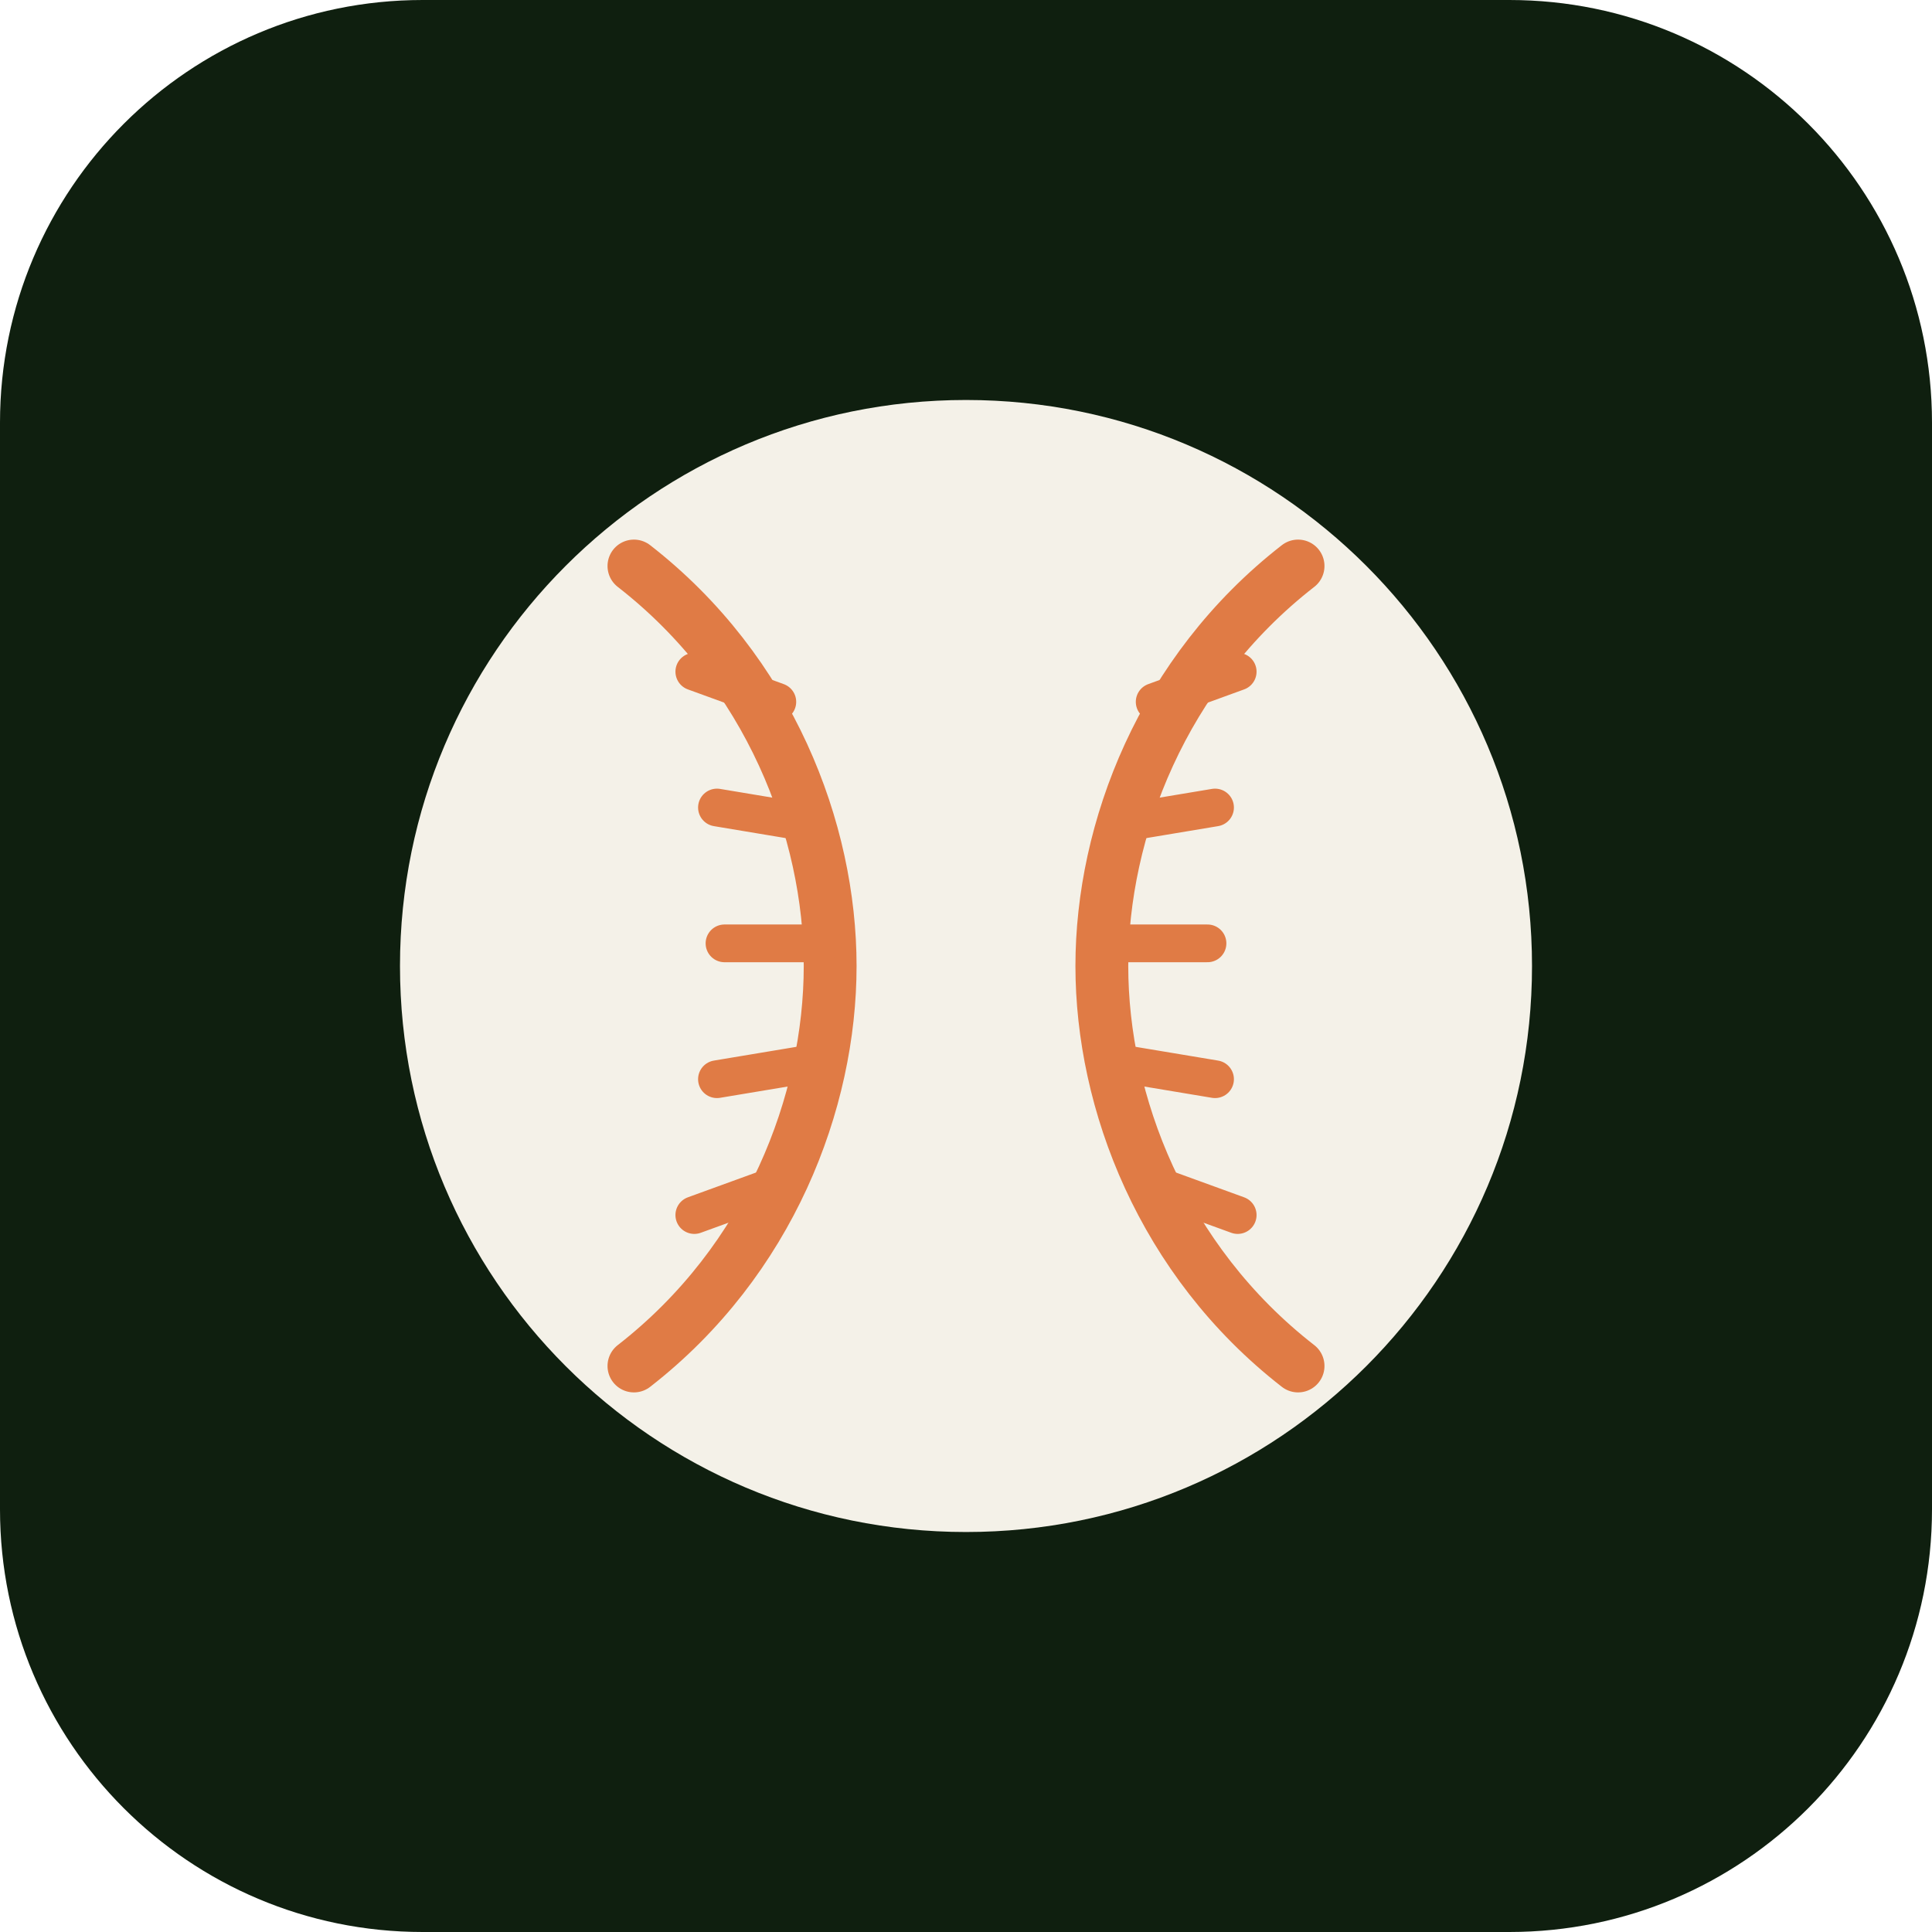
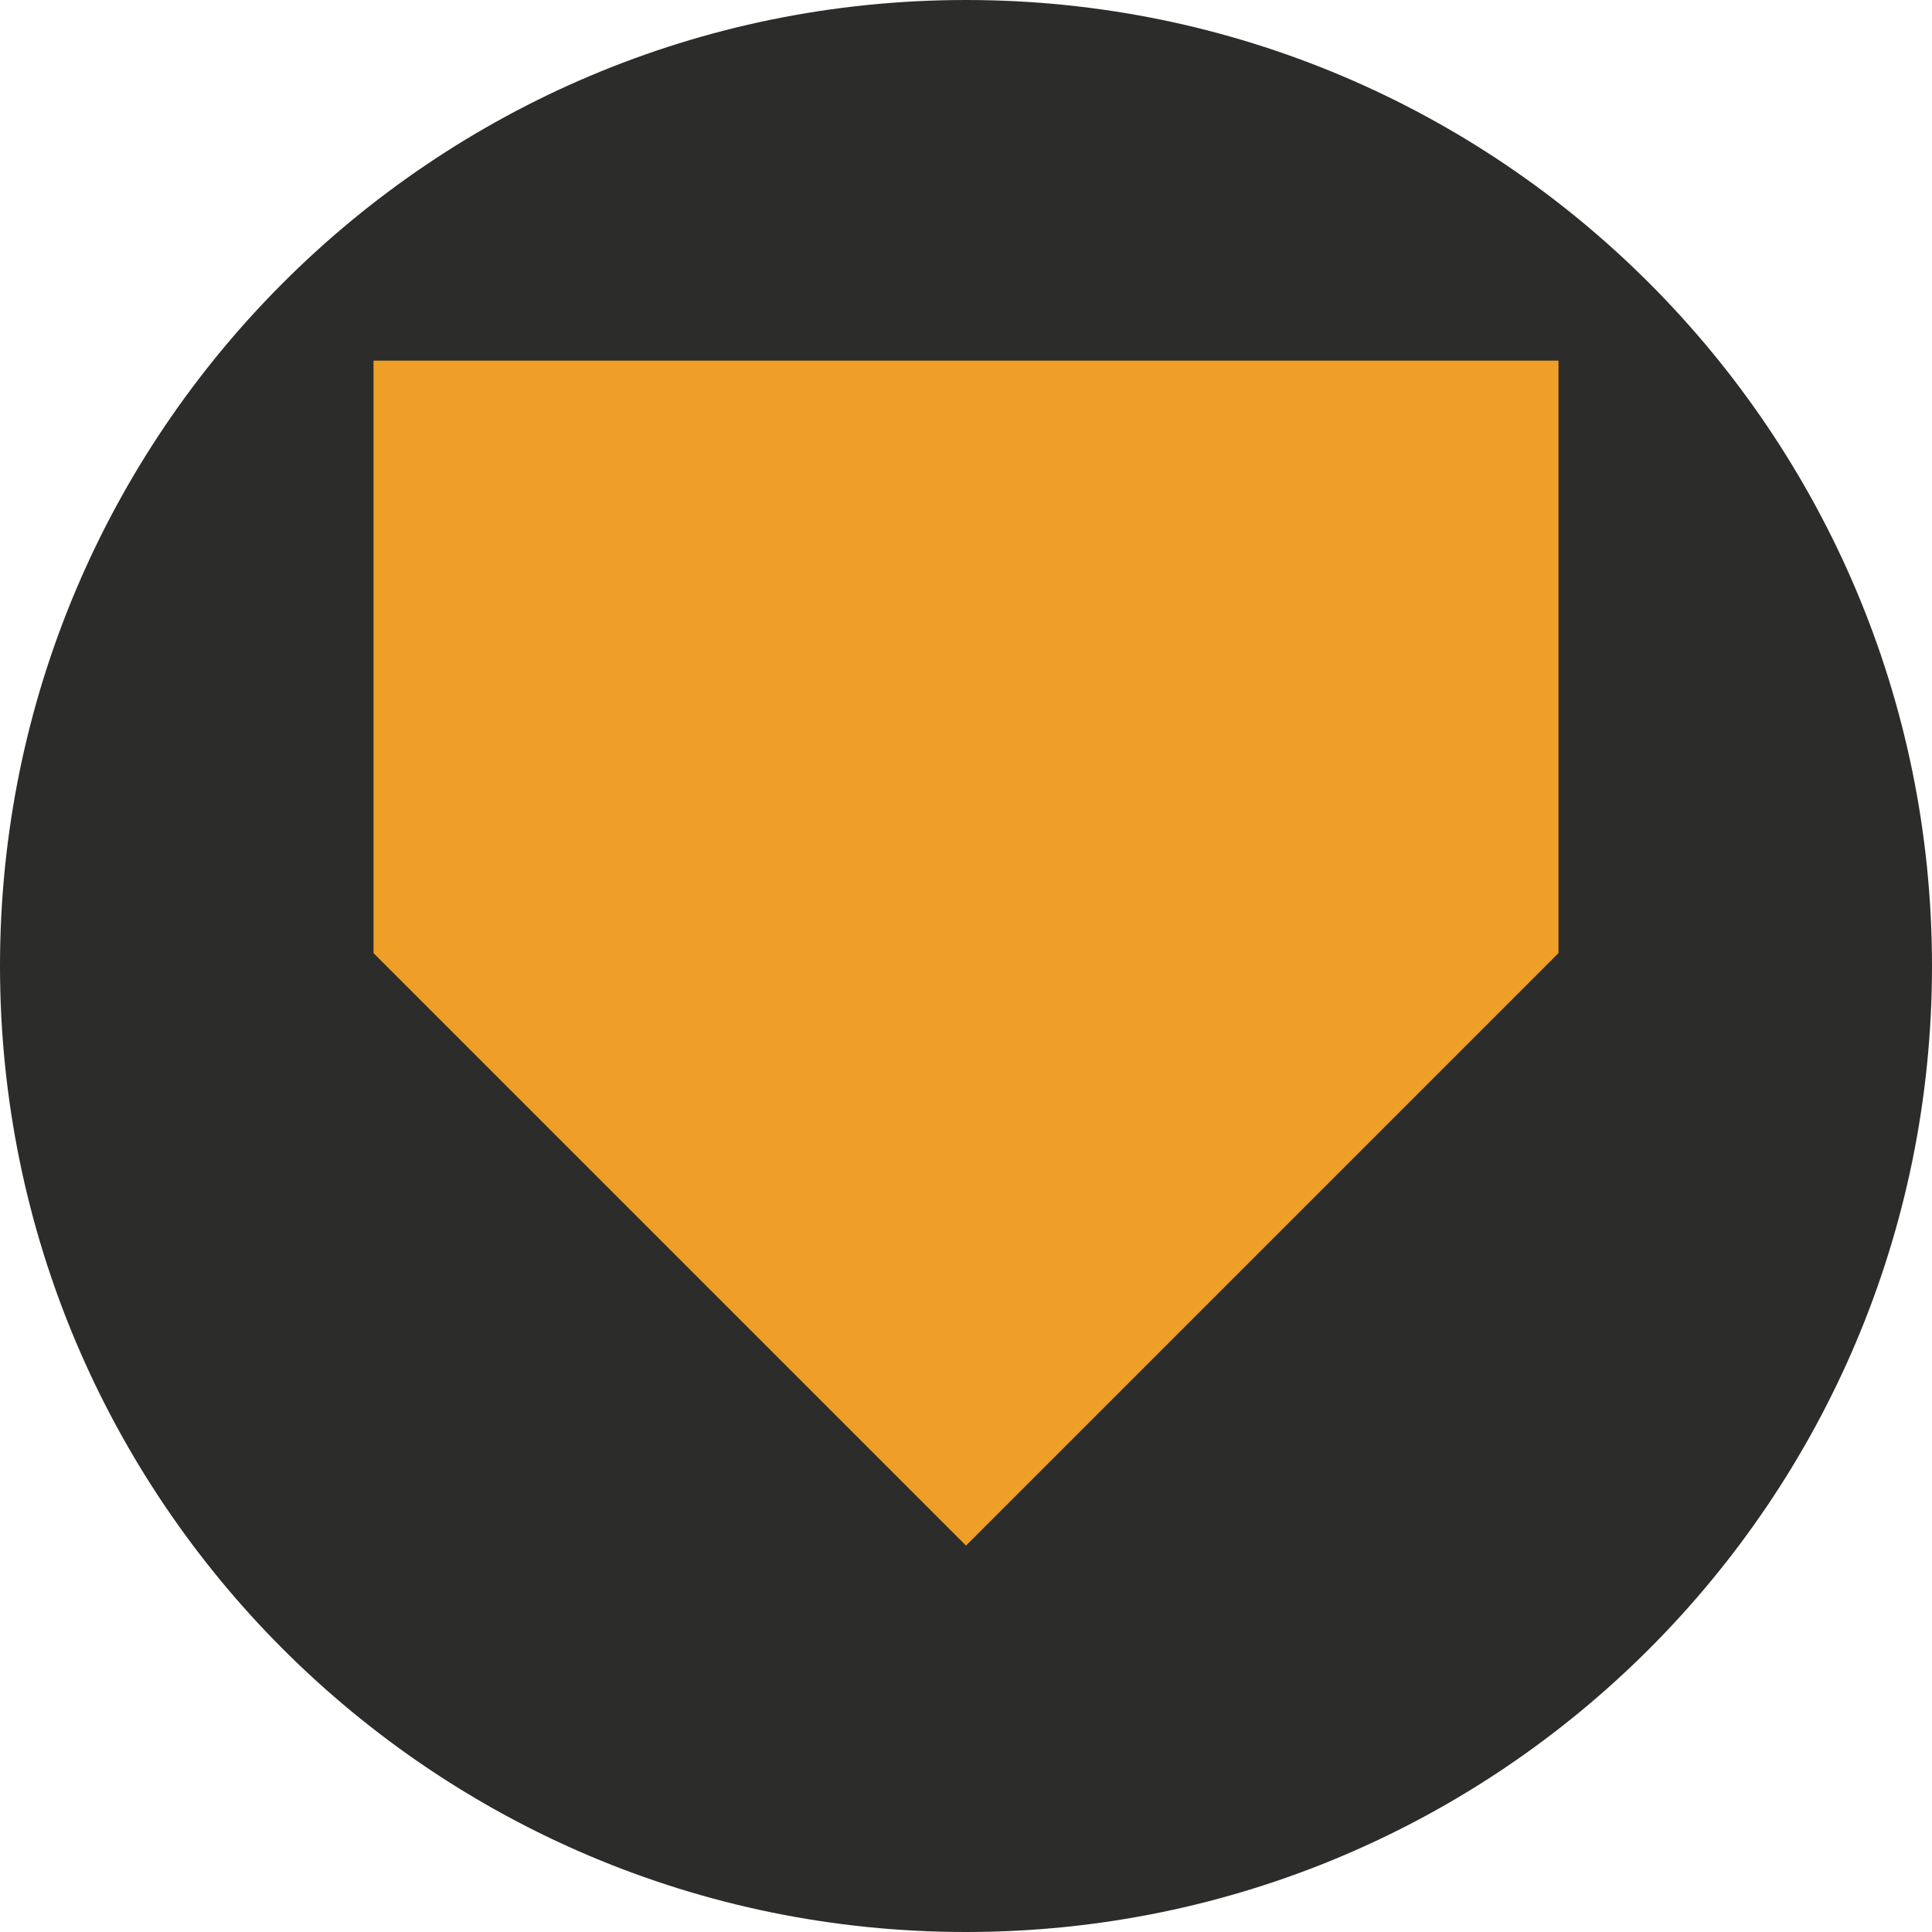
- <svg xmlns="http://www.w3.org/2000/svg" viewBox="0 0 512 512">
-   <rect width="512" height="512" rx="112" fill="#0F1F0F" />
-   <circle cx="256" cy="256" r="150" fill="#F4F1E8" />
-   <path d="M168 150c36 28 52 70 52 106s-16 78-52 106" fill="none" stroke="#E07B45" stroke-width="14" stroke-linecap="round" />
-   <path d="M344 150c-36 28-52 70-52 106s16 78 52 106" fill="none" stroke="#E07B45" stroke-width="14" stroke-linecap="round" />
-   <g stroke="#E07B45" stroke-width="10" stroke-linecap="round">
-     <path d="M184 178l22 8M190 214l24 4M192 250h26M190 286l24-4M184 322l22-8" />
-     <path d="M328 178l-22 8M322 214l-24 4M320 250h-26M322 286l-24-4M328 322l-22-8" />
-   </g>
+ <svg xmlns="http://www.w3.org/2000/svg" width="48" height="48" viewBox="0 0 300 300" role="img" aria-label="Plate 450 icon">
+   <circle cx="150" cy="150" r="150" fill="#2C2C2A" />
+   <polygon points="58,56 242,56 242,148 150,240 58,148" fill="#EF9F27" />
</svg>
